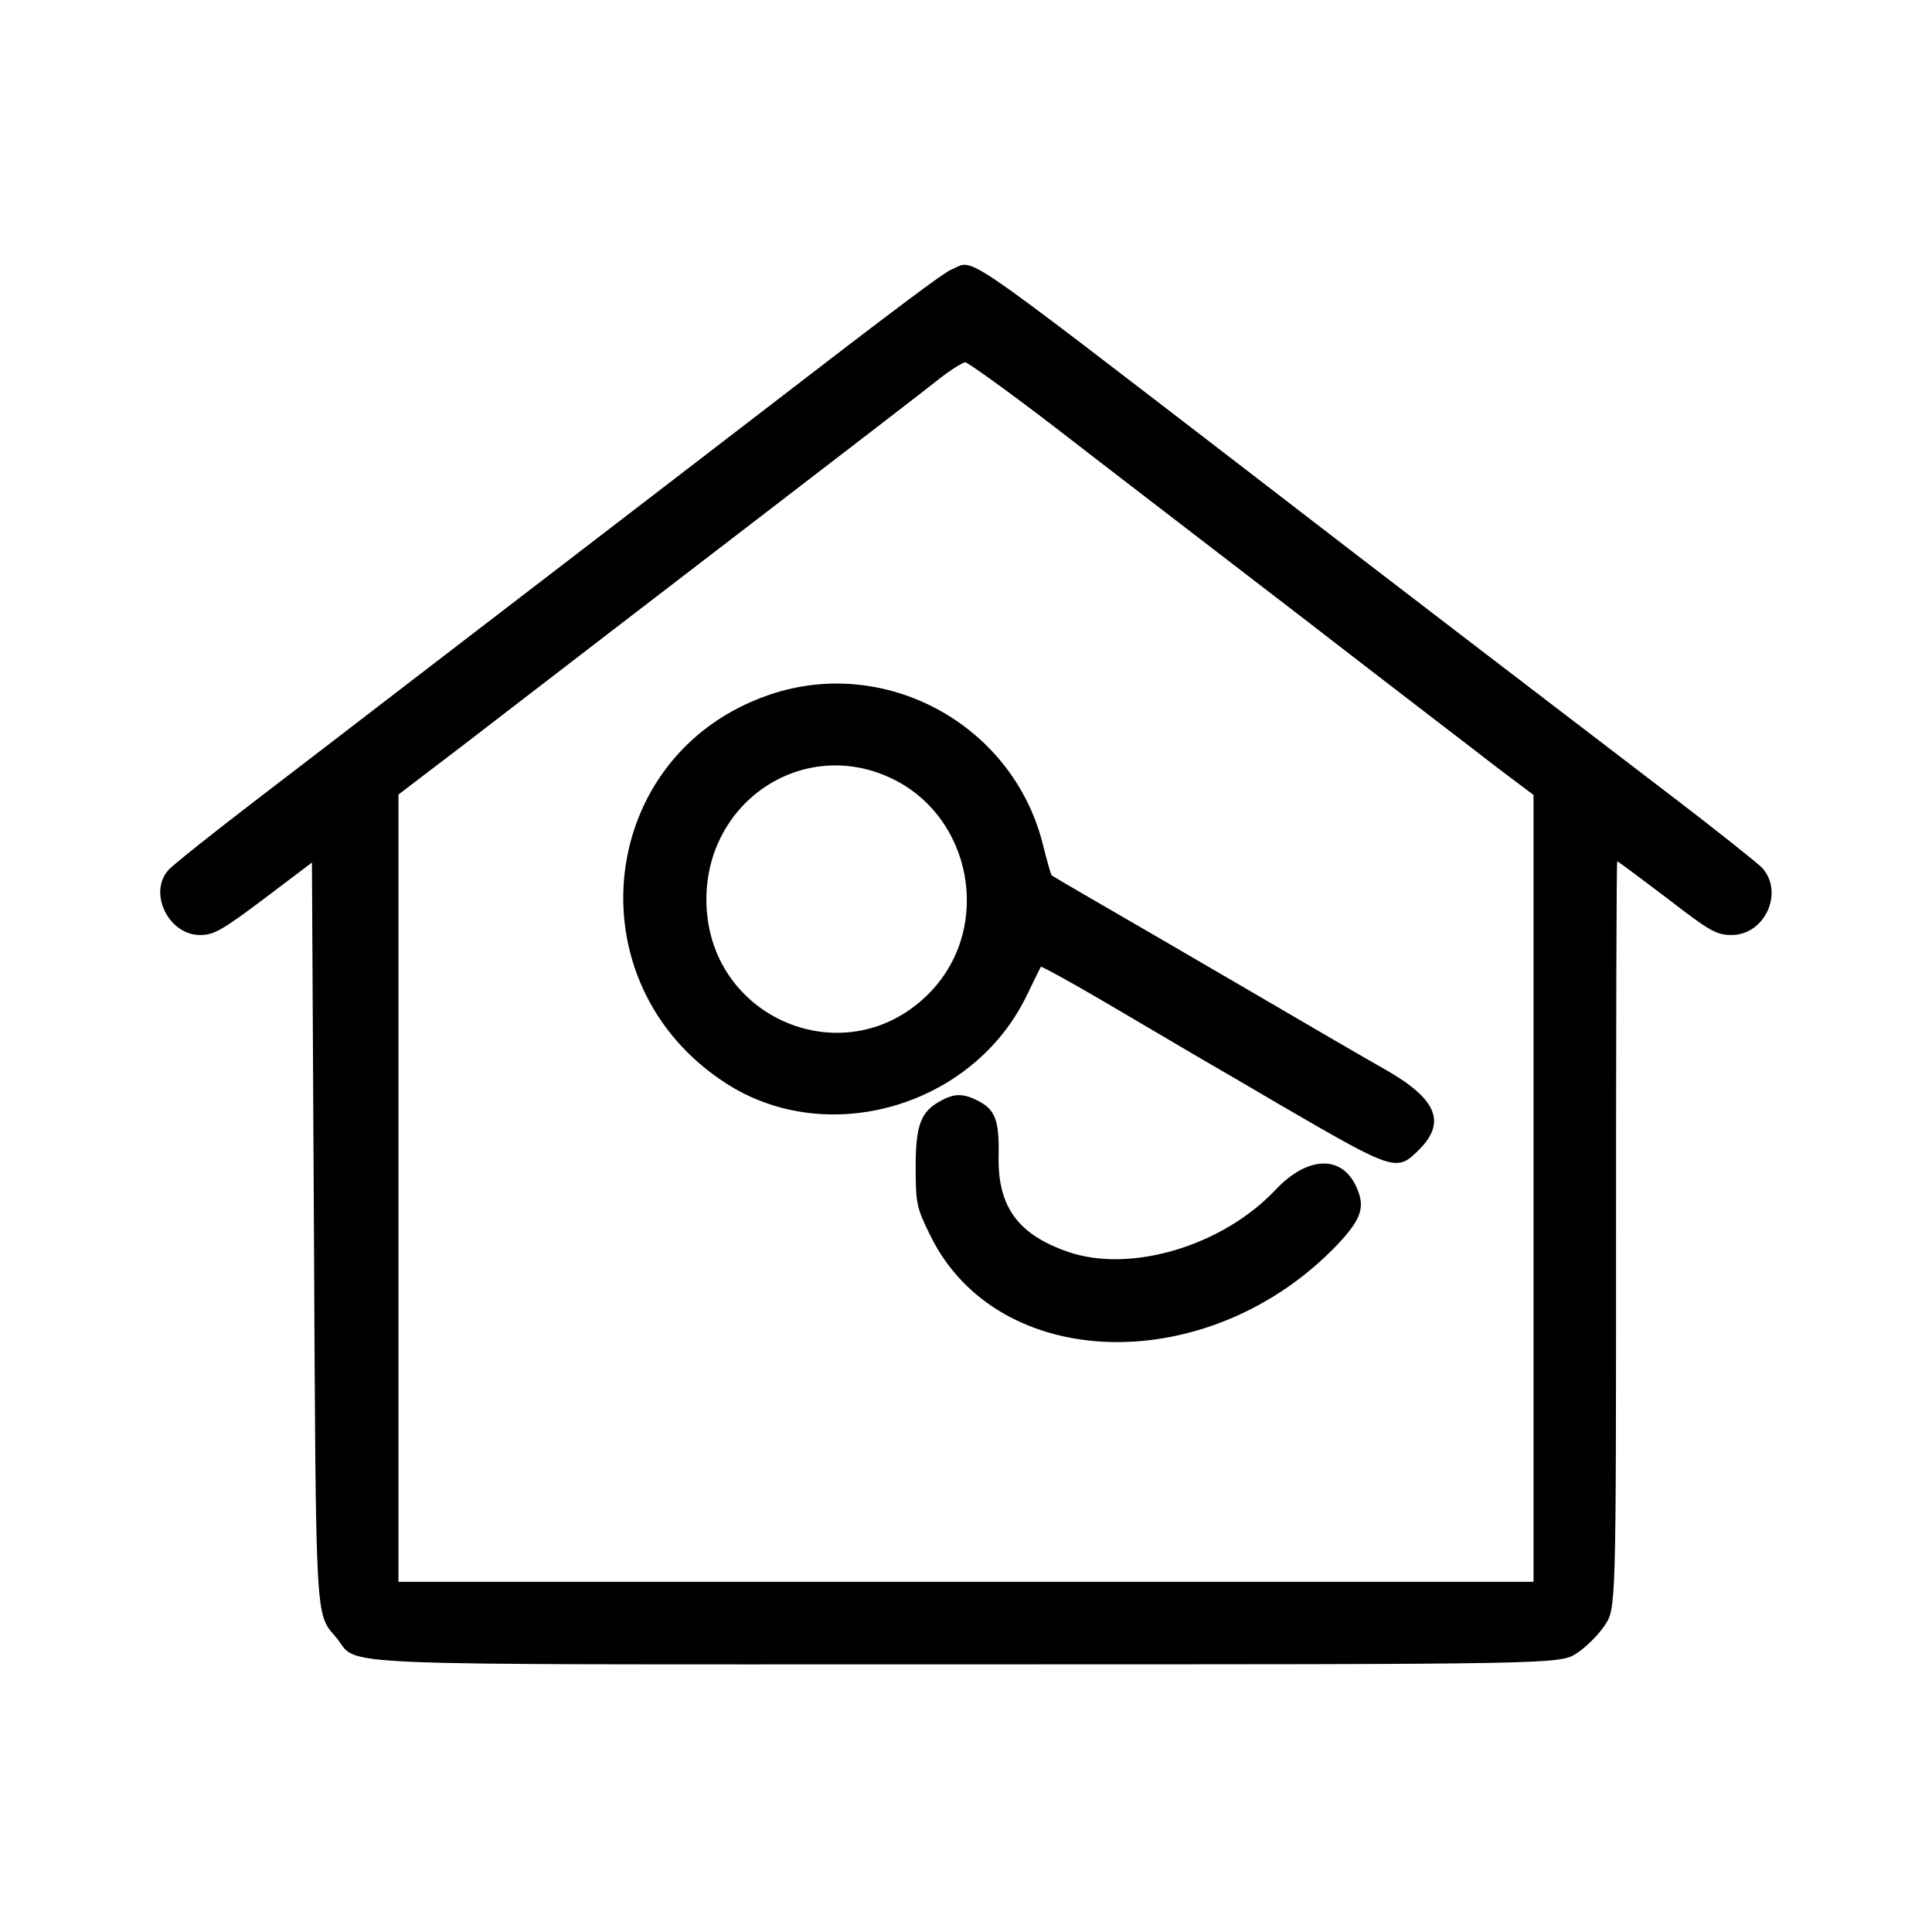
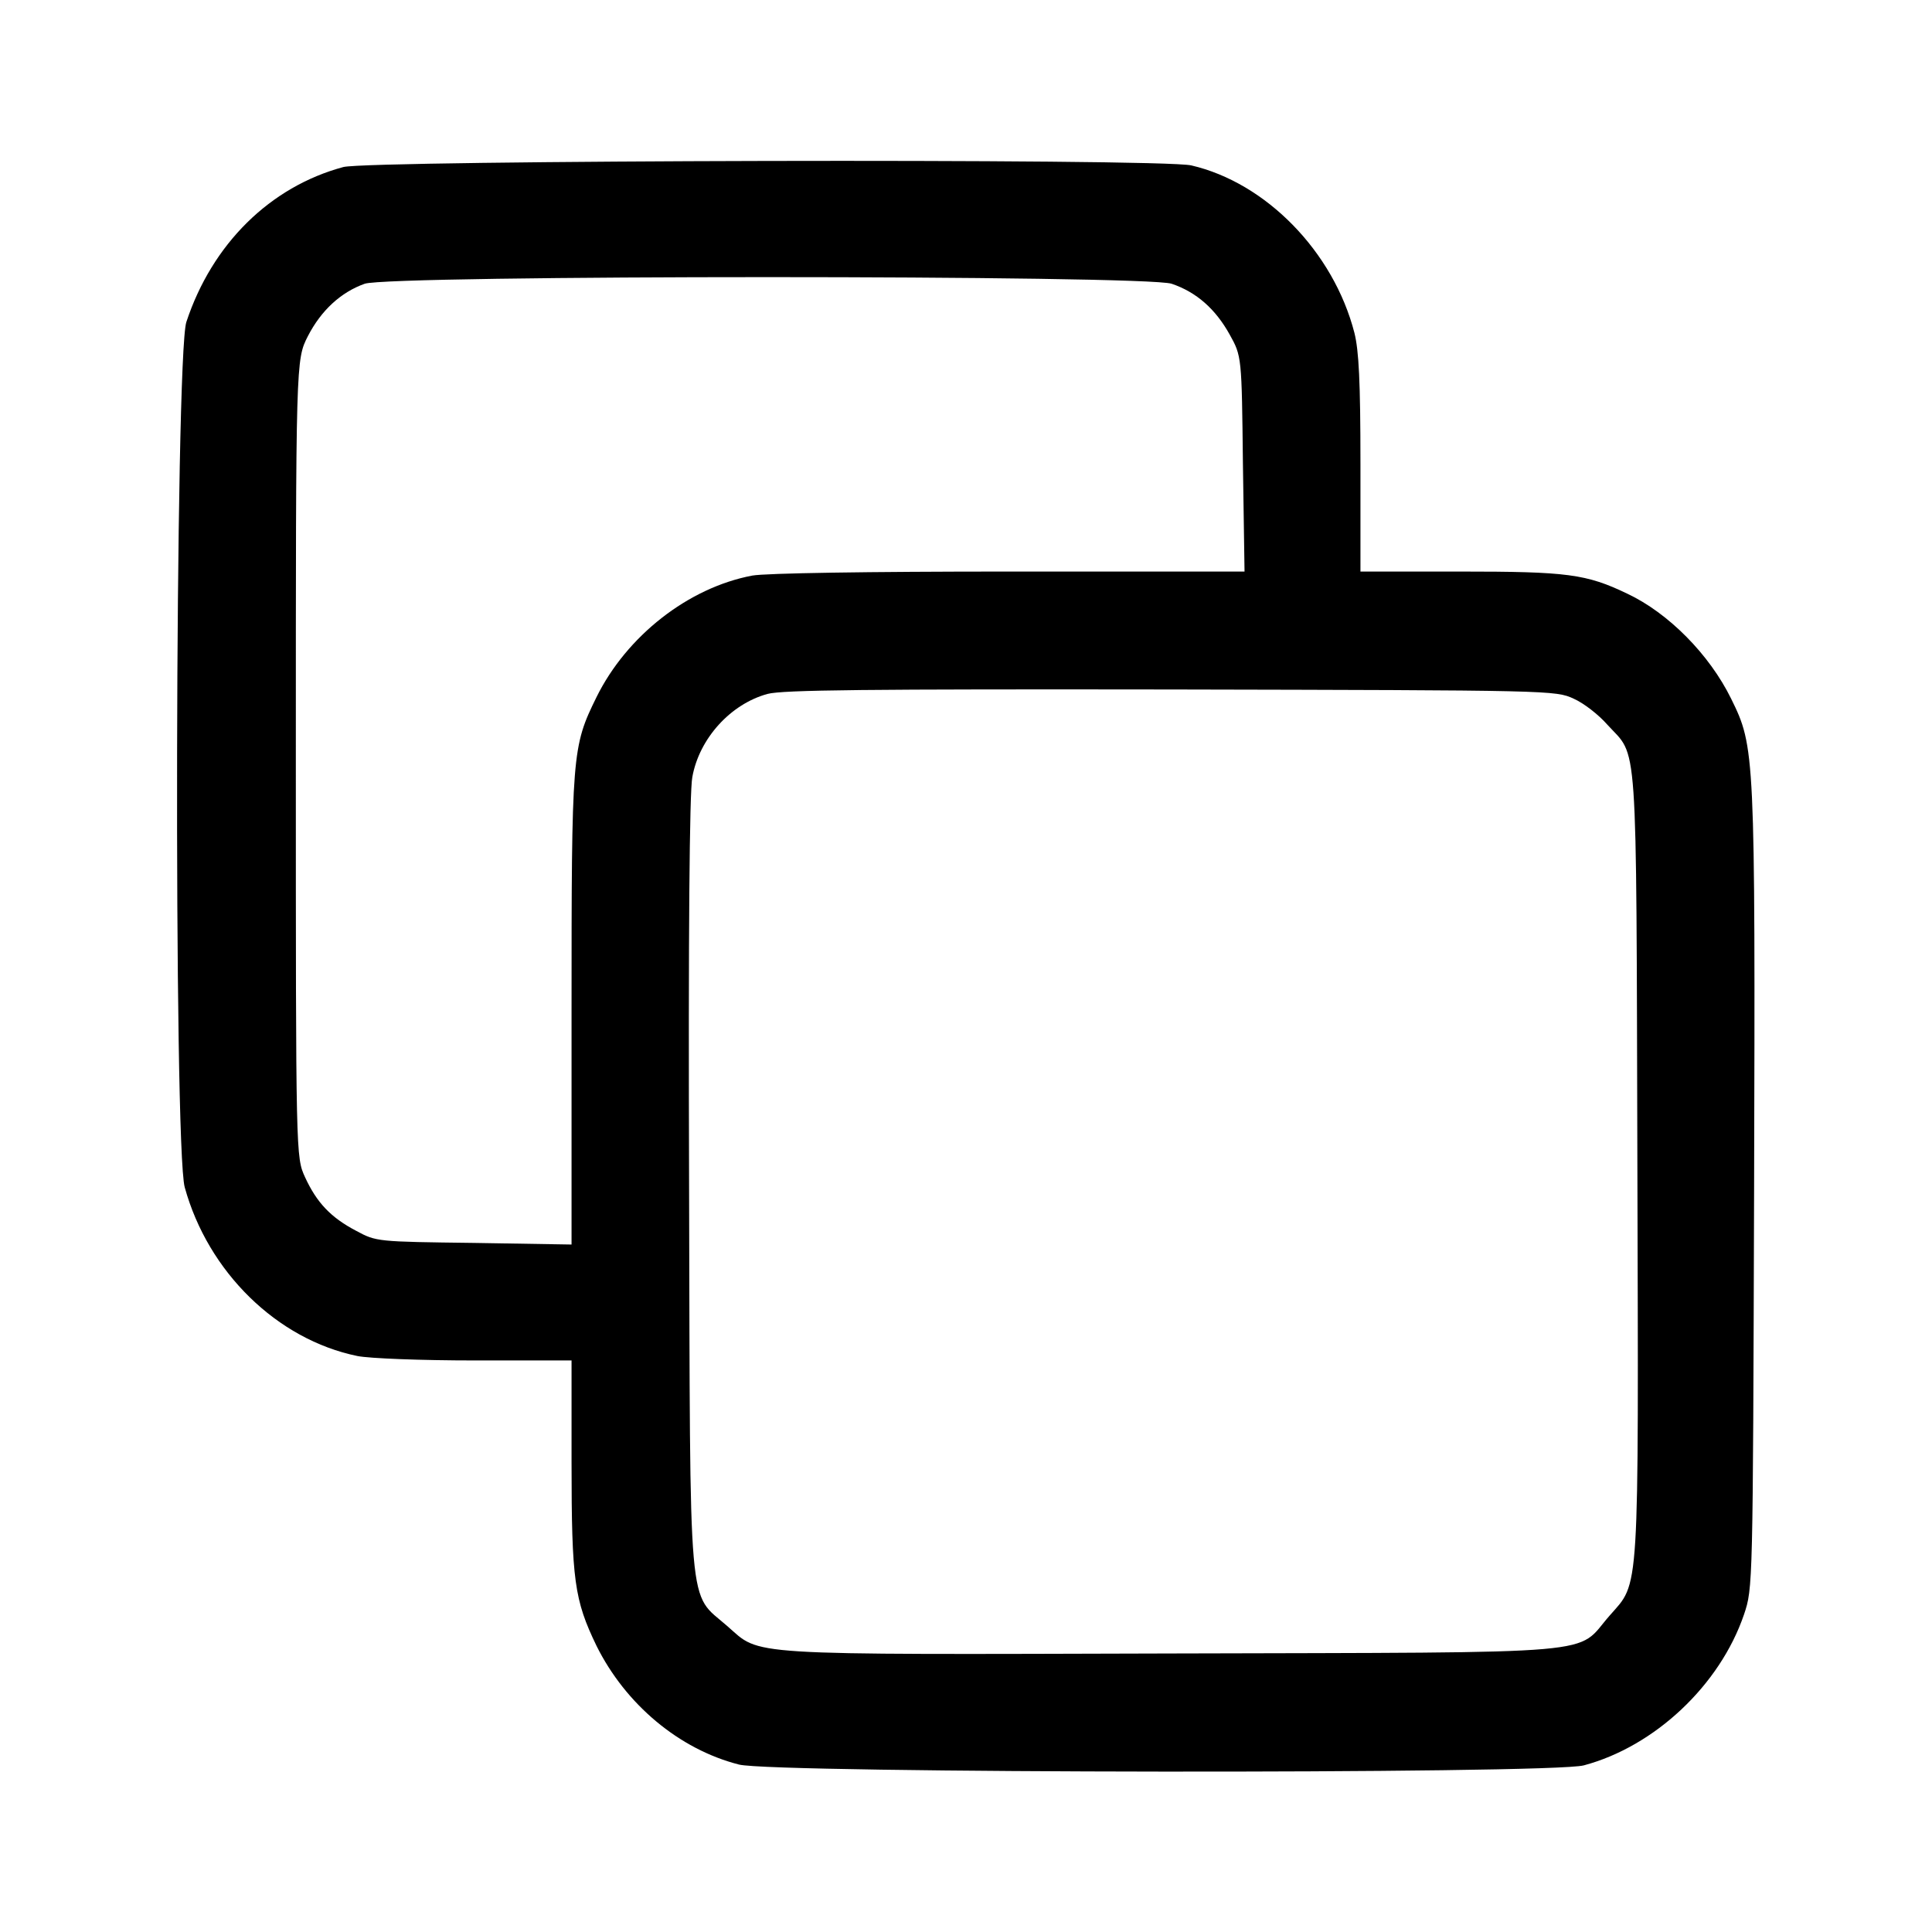
<svg xmlns="http://www.w3.org/2000/svg" viewBox="0 0 24 24" fill="currentColor">
  <g transform="translate(0,24) scale(0.005,-0.005)">
-     <path d="M2363 4130 c-19 -8 -129 -90 -473 -355 -25 -19 -209 -161 -410 -315 -201 -154 -423 -325 -495 -380 -71 -55 -224 -172 -340 -261 -115 -88 -218 -170 -227 -181 -50 -57 1 -161 79 -161 35 0 55 12 159 90 l119 90 5 -921 c5 -978 3 -943 55 -1004 61 -73 -76 -67 1566 -67 1475 0 1475 0 1517 28 23 15 54 46 69 69 28 42 28 42 28 970 0 510 1 928 3 928 2 0 57 -41 123 -91 106 -82 123 -92 161 -92 83 0 131 106 76 167 -13 13 -122 100 -243 192 -233 178 -756 578 -1016 779 -761 585 -695 539 -756 515z m260 -393 c116 -90 390 -300 607 -467 217 -168 437 -336 487 -375 l93 -70 0 -977 0 -978 -1410 0 -1410 0 0 978 0 978 156 119 c170 131 294 226 364 280 25 19 207 159 405 311 198 152 385 296 415 320 30 24 61 43 68 44 6 0 108 -73 225 -163z M1912 3074 c-430 -146 -494 -716 -109 -965 253 -164 615 -58 748 218 18 37 34 70 35 71 1 2 69 -35 151 -83 81 -48 191 -112 243 -143 52 -30 136 -79 185 -108 301 -175 304 -177 361 -120 68 68 43 126 -83 198 -43 24 -204 118 -358 208 -154 90 -323 188 -375 218 -52 30 -96 56 -97 57 -2 1 -12 37 -23 81 -76 295 -391 466 -678 368z m299 -206 c204 -94 256 -370 101 -532 -205 -214 -557 -69 -557 229 0 244 239 403 456 303z M2341 2067 c-53 -27 -66 -60 -66 -166 0 -92 2 -101 37 -172 169 -342 694 -353 1011 -21 62 66 71 96 43 151 -38 72 -120 66 -196 -14 -132 -141 -362 -209 -517 -155 -124 43 -174 112 -172 236 2 90 -8 117 -51 139 -35 18 -57 19 -89 2z" />
+     <path d="M853 4385 c-182 -49 -326 -191 -390 -385 -28 -85 -32 -2050 -4 -2150 58 -210 229 -378 429 -419 30 -6 158 -11 292 -11 l240 0 0 -253 c0 -294 7 -342 62 -456 72 -145 205 -257 354 -295 85 -22 2018 -24 2099 -2 176 47 338 199 398 375 22 66 22 66 25 1055 3 1090 2 1100 -57 1220 -54 110 -156 213 -258 261 -102 49 -149 55 -415 55 l-248 0 0 268 c0 205 -4 281 -15 325 -52 202 -220 373 -405 416 -76 18 -2042 13 -2107 -4z m2058 -290 c62 -21 109 -63 144 -126 30 -54 30 -54 33 -321 l4 -268 -585 0 c-352 0 -605 -4 -638 -10 -159 -30 -312 -150 -387 -302 -61 -124 -62 -138 -62 -781 l0 -579 -242 4 c-241 3 -243 3 -293 30 -63 33 -98 70 -127 133 -23 50 -23 50 -23 1041 0 990 0 990 30 1049 33 64 82 109 141 130 61 22 1941 22 2005 0z m999 -1031 c25 -11 62 -40 83 -64 77 -85 72 -2 75 -1089 3 -1093 6 -1039 -69 -1125 -87 -99 10 -91 -1088 -94 -1078 -3 -1019 -6 -1104 68 -99 87 -92 6 -95 1094 -2 627 1 978 8 1015 17 96 95 182 187 207 38 10 246 12 1003 11 946 -2 955 -2 1000 -23z" />
  </g>
</svg>
